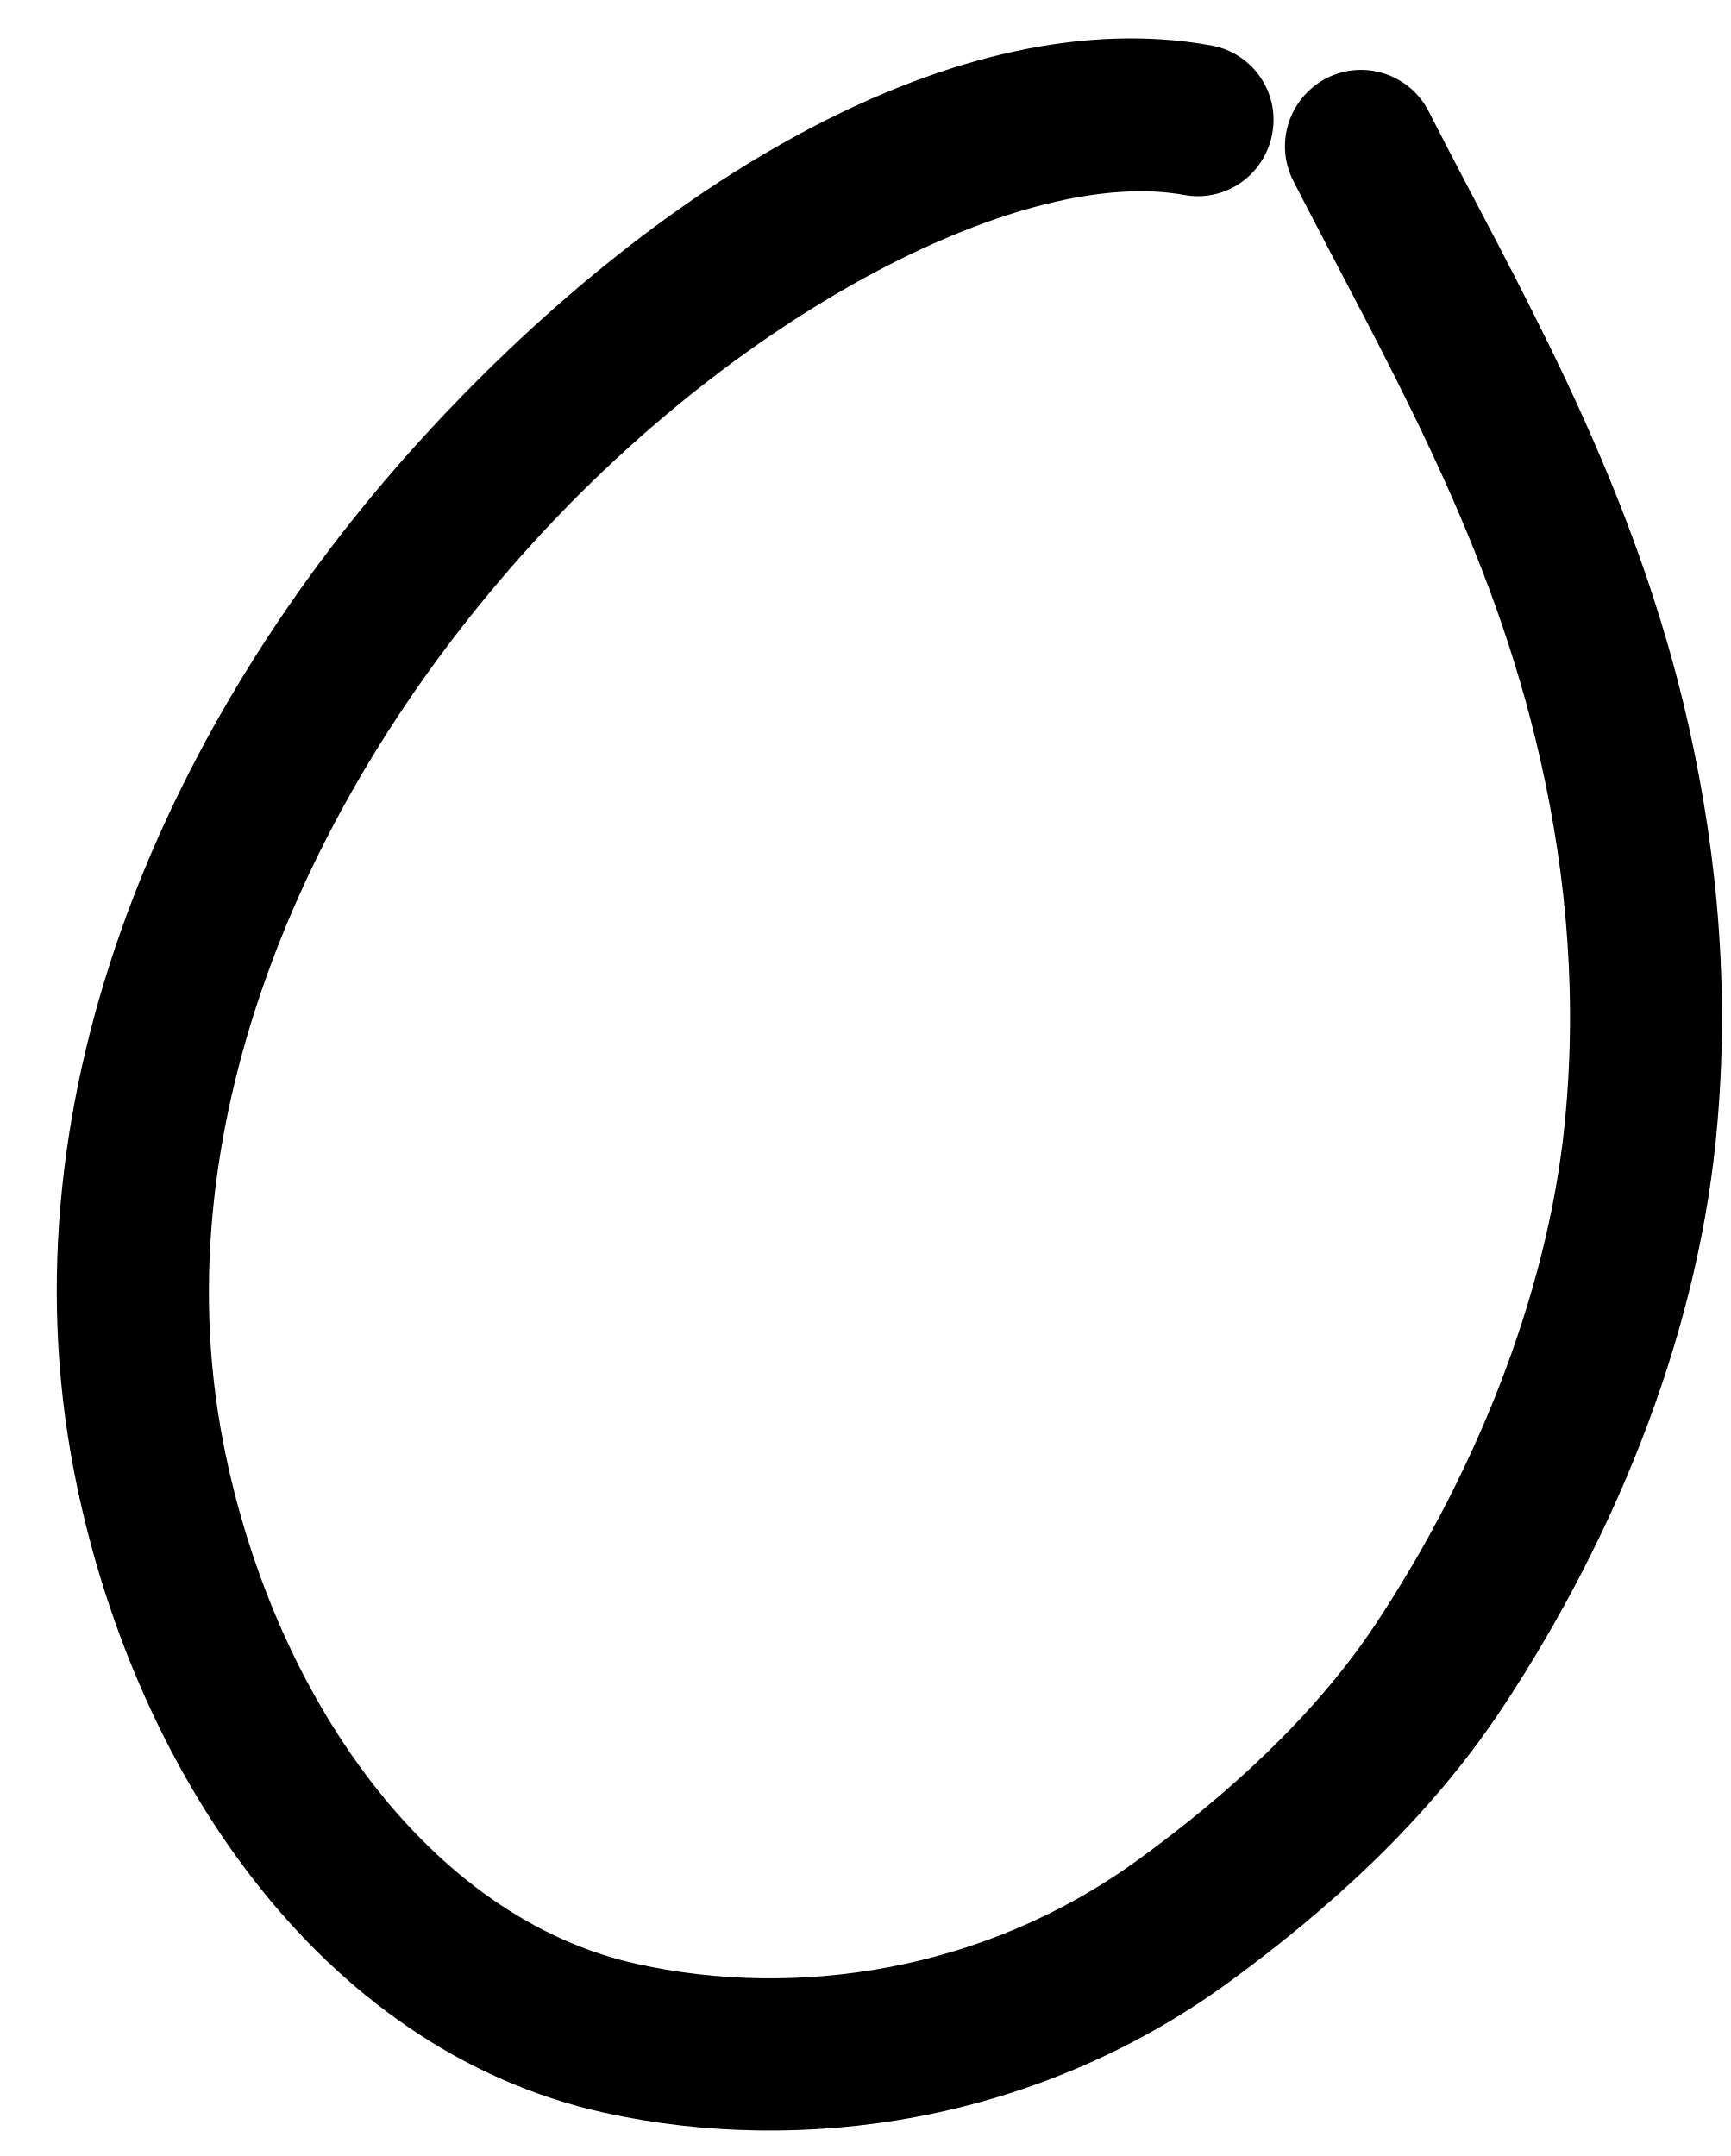
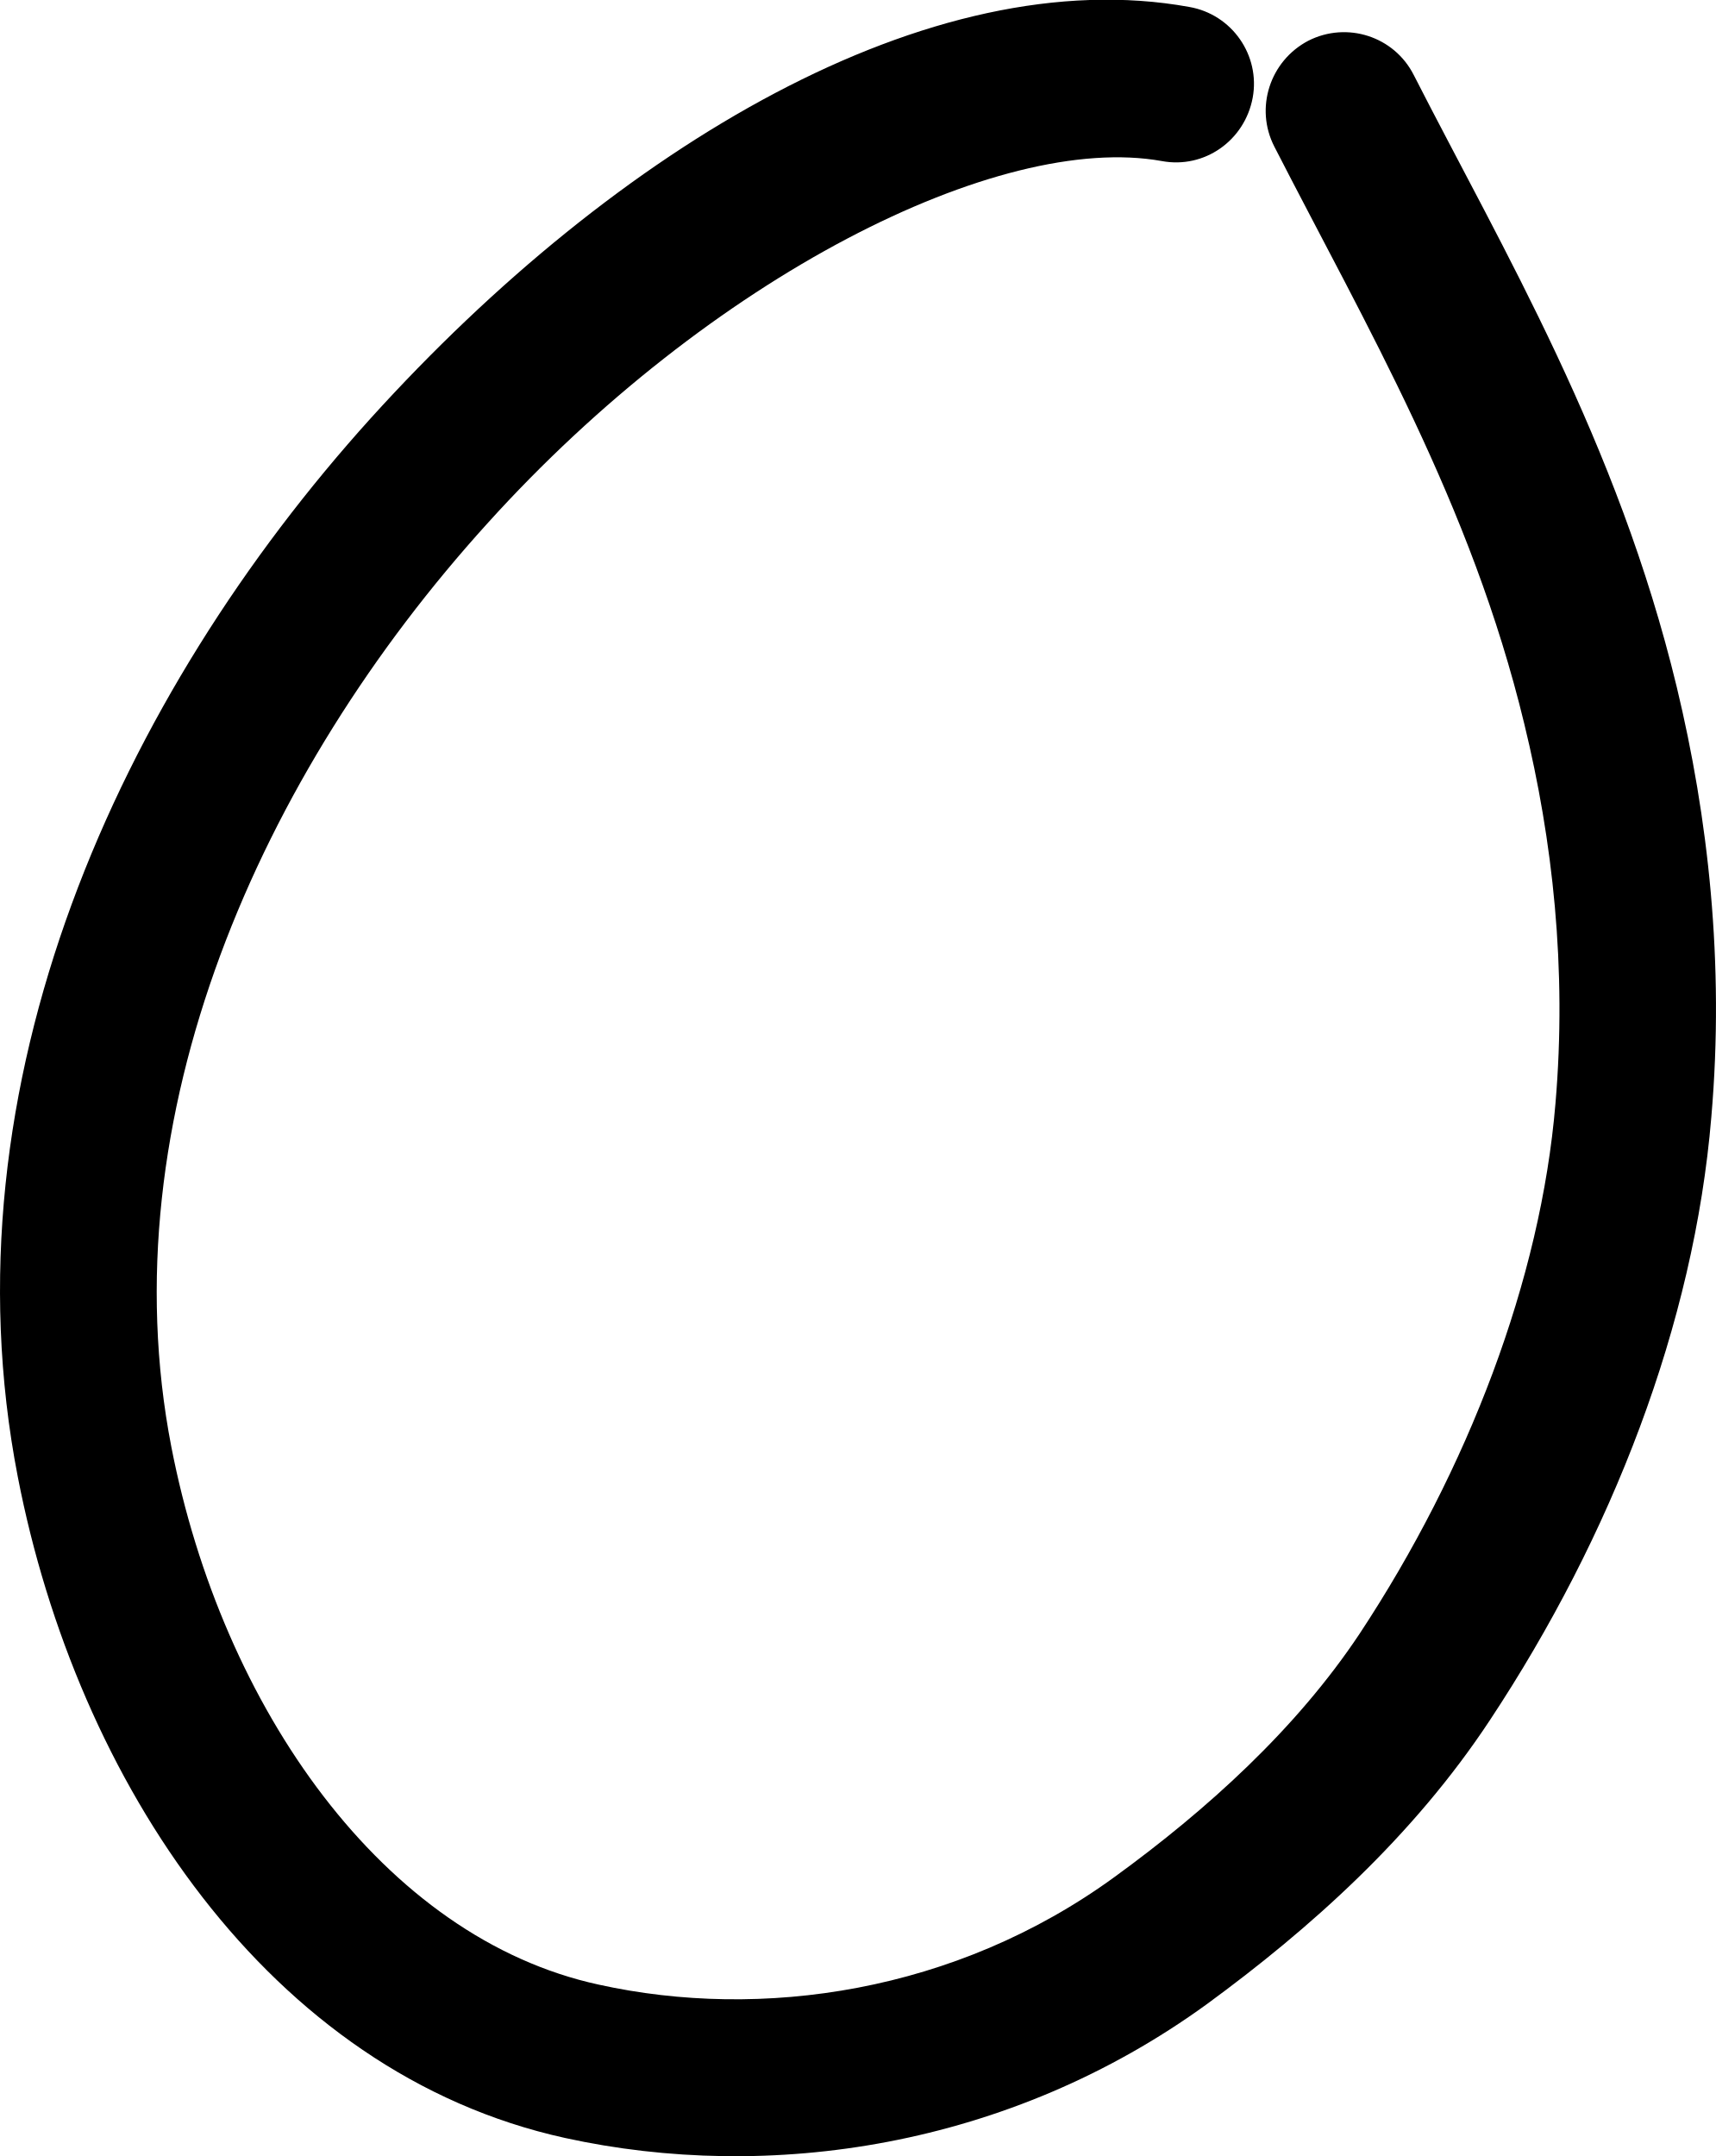
- <svg xmlns="http://www.w3.org/2000/svg" viewBox="0 0 4.536 5.652" width="4.536" height="5.652">
+ <svg xmlns="http://www.w3.org/2000/svg" viewBox="0 0 6.660 8.367" width="6.660" height="8.367">
  <g fill="black" stroke="none">
-     <path d="M 3.390 0.474 C 3.340 0.376 3.379 0.256 3.477 0.205 C 3.575 0.155 3.695 0.194 3.745 0.292 C 3.972 0.738 4.263 1.224 4.414 1.849 C 4.493 2.179 4.536 2.549 4.502 2.942 C 4.458 3.470 4.248 4.008 3.939 4.476 C 3.742 4.774 3.479 5.008 3.219 5.198 C 2.714 5.565 2.103 5.652 1.586 5.539 C 0.832 5.373 0.344 4.631 0.194 3.857 C 0.000 2.857 0.455 1.870 1.092 1.165 C 1.719 0.472 2.516 0.000 3.174 0.119 C 3.283 0.138 3.355 0.242 3.335 0.350 C 3.315 0.459 3.212 0.531 3.104 0.511 C 2.690 0.436 1.955 0.805 1.388 1.433 C 0.811 2.070 0.422 2.942 0.585 3.781 C 0.714 4.445 1.125 5.030 1.672 5.149 C 2.085 5.240 2.579 5.170 2.984 4.875 C 3.219 4.704 3.446 4.499 3.607 4.256 C 3.883 3.838 4.068 3.355 4.105 2.908 C 4.135 2.564 4.098 2.238 4.026 1.942 C 3.891 1.383 3.624 0.931 3.390 0.474 Z" />
+     <path d="M 4.946 0.569 C 4.869 0.419 4.929 0.236 5.078 0.158 C 5.228 0.082 5.411 0.141 5.487 0.291 C 5.834 0.971 6.278 1.713 6.508 2.667 C 6.629 3.170 6.694 3.735 6.642 4.335 C 6.575 5.140 6.255 5.961 5.783 6.675 C 5.483 7.130 5.081 7.487 4.685 7.777 C 3.914 8.337 2.982 8.470 2.193 8.297 C 1.042 8.044 0.298 6.912 0.069 5.731 C -0.227 4.205 0.467 2.699 1.439 1.623 C 2.396 0.566 3.612 -0.155 4.616 0.027 C 4.782 0.056 4.892 0.215 4.862 0.379 C 4.831 0.546 4.674 0.656 4.509 0.625 C 3.877 0.511 2.756 1.074 1.891 2.032 C 1.010 3.004 0.417 4.335 0.665 5.615 C 0.862 6.628 1.489 7.521 2.324 7.702 C 2.954 7.841 3.708 7.734 4.326 7.284 C 4.685 7.023 5.031 6.710 5.277 6.340 C 5.698 5.702 5.980 4.965 6.037 4.283 C 6.082 3.758 6.026 3.260 5.916 2.809 C 5.710 1.956 5.303 1.266 4.946 0.569 Z" />
  </g>
</svg>
